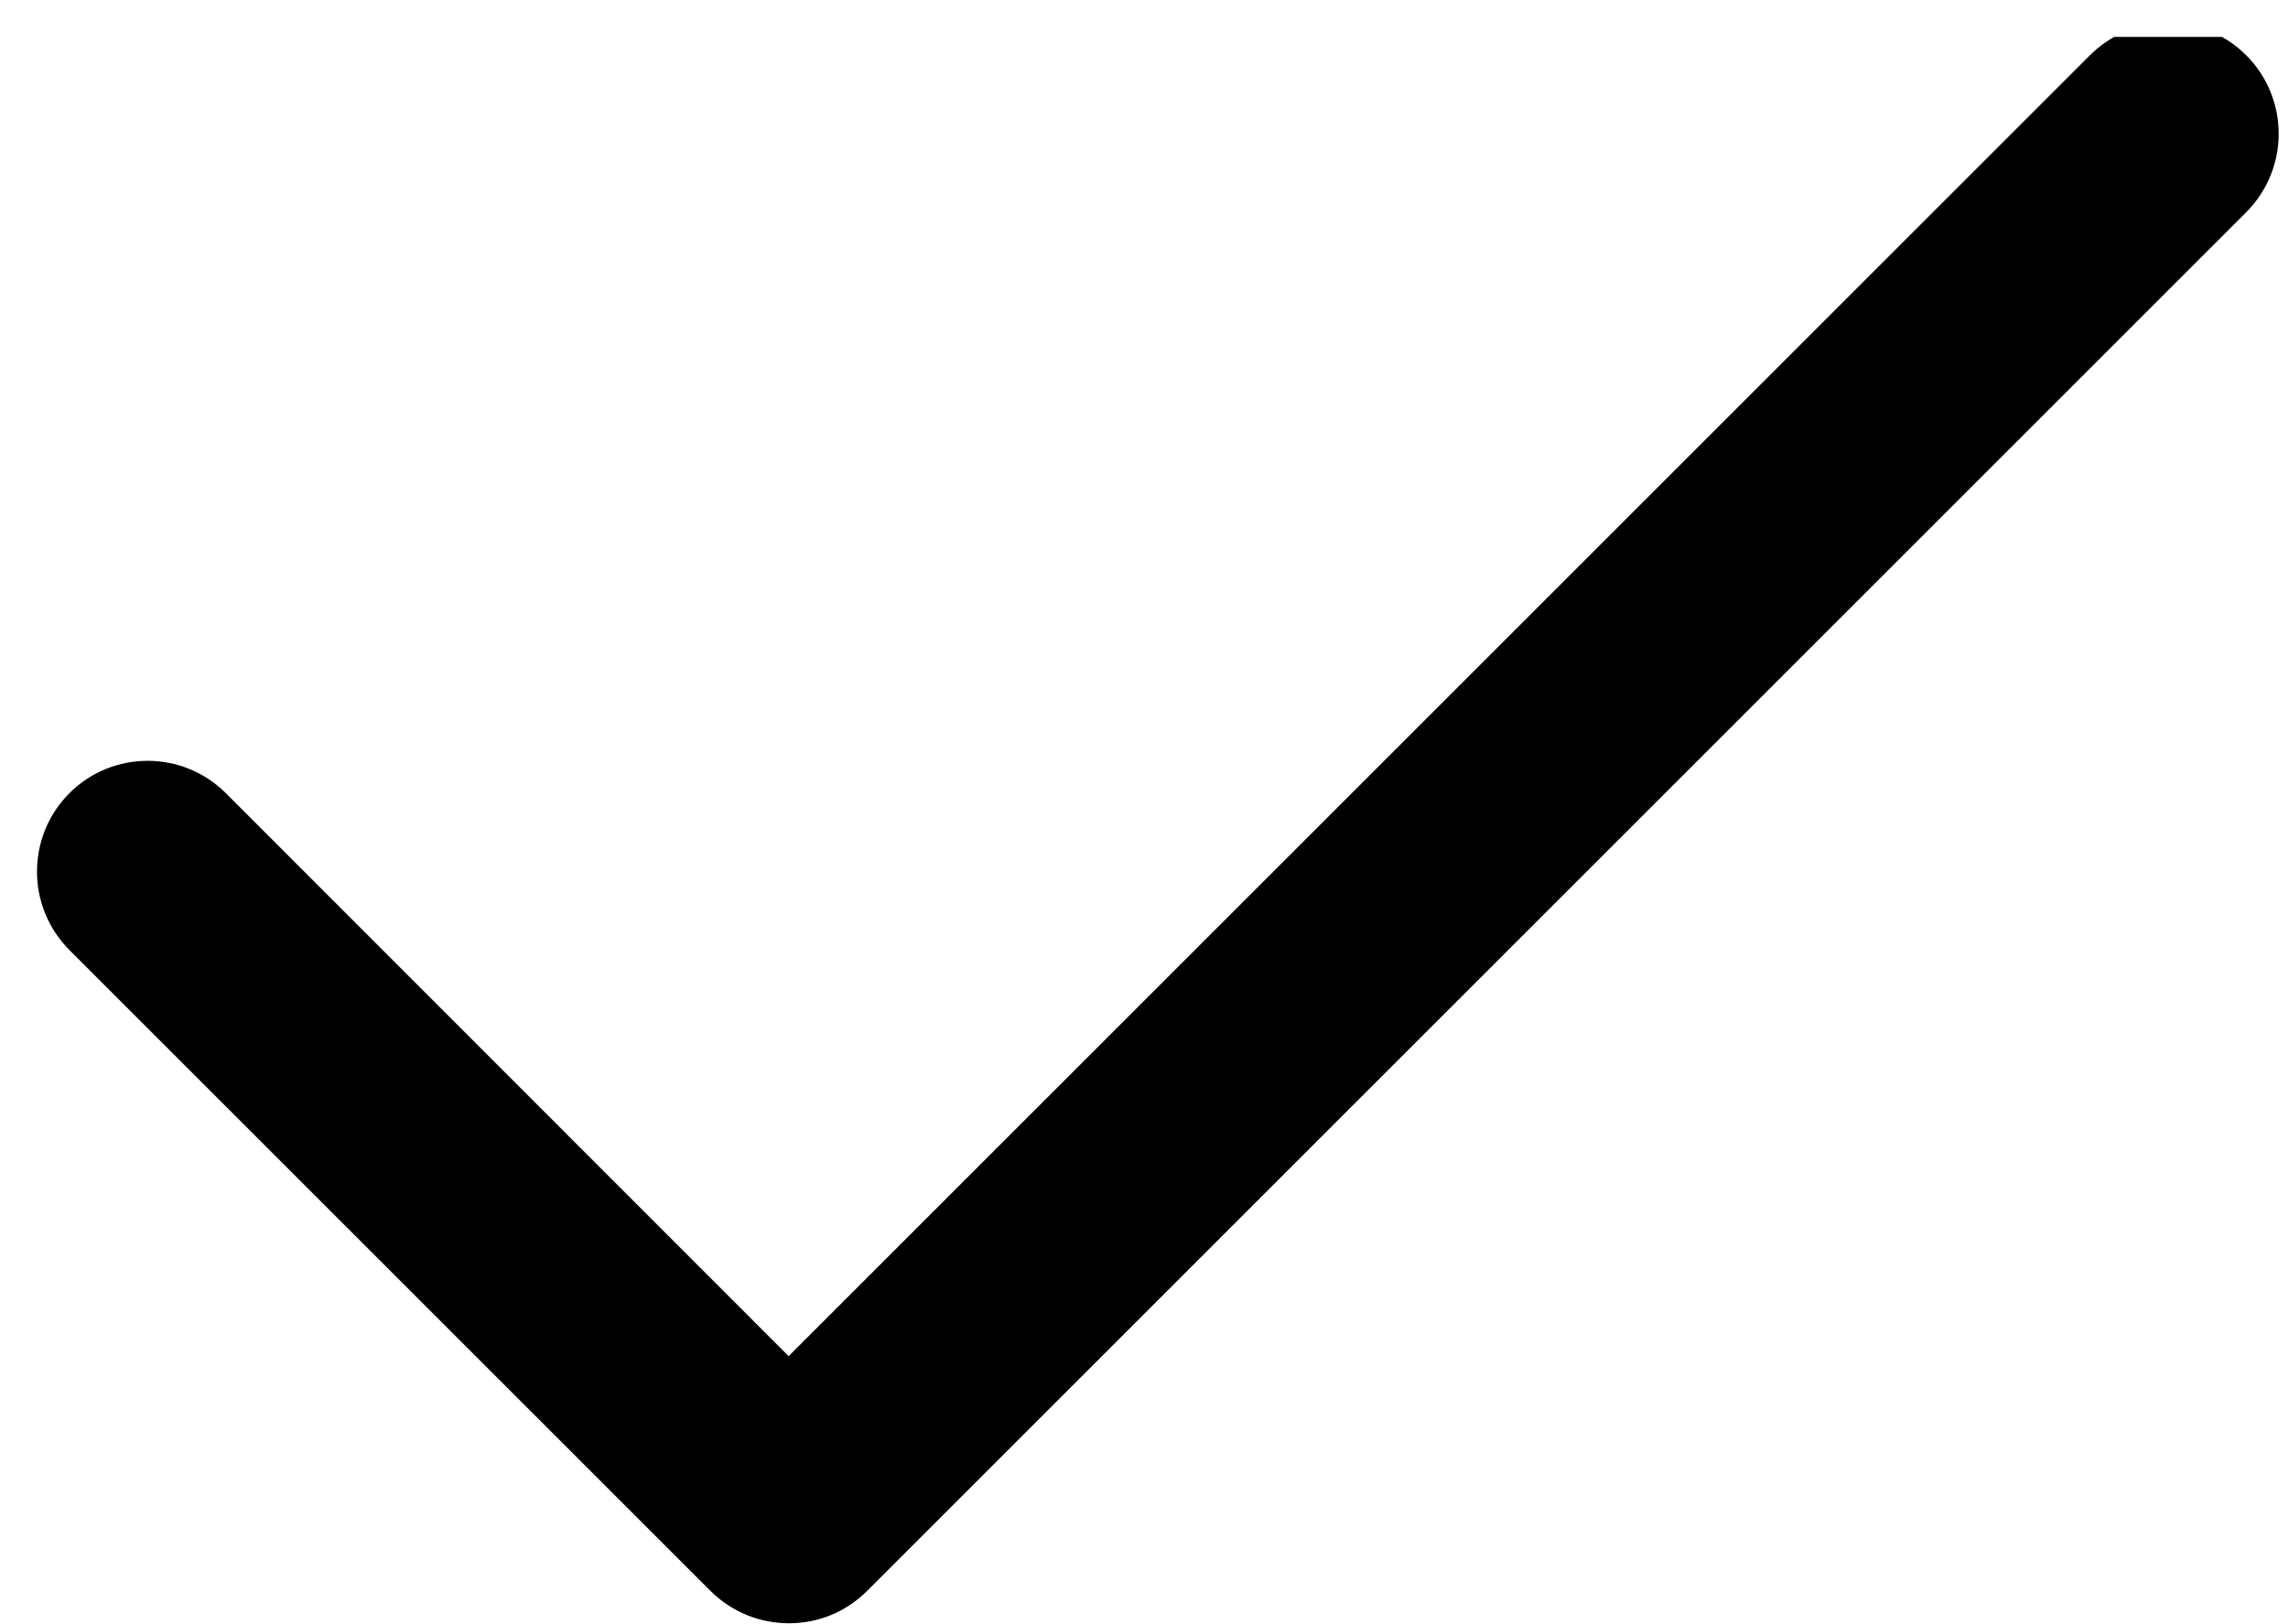
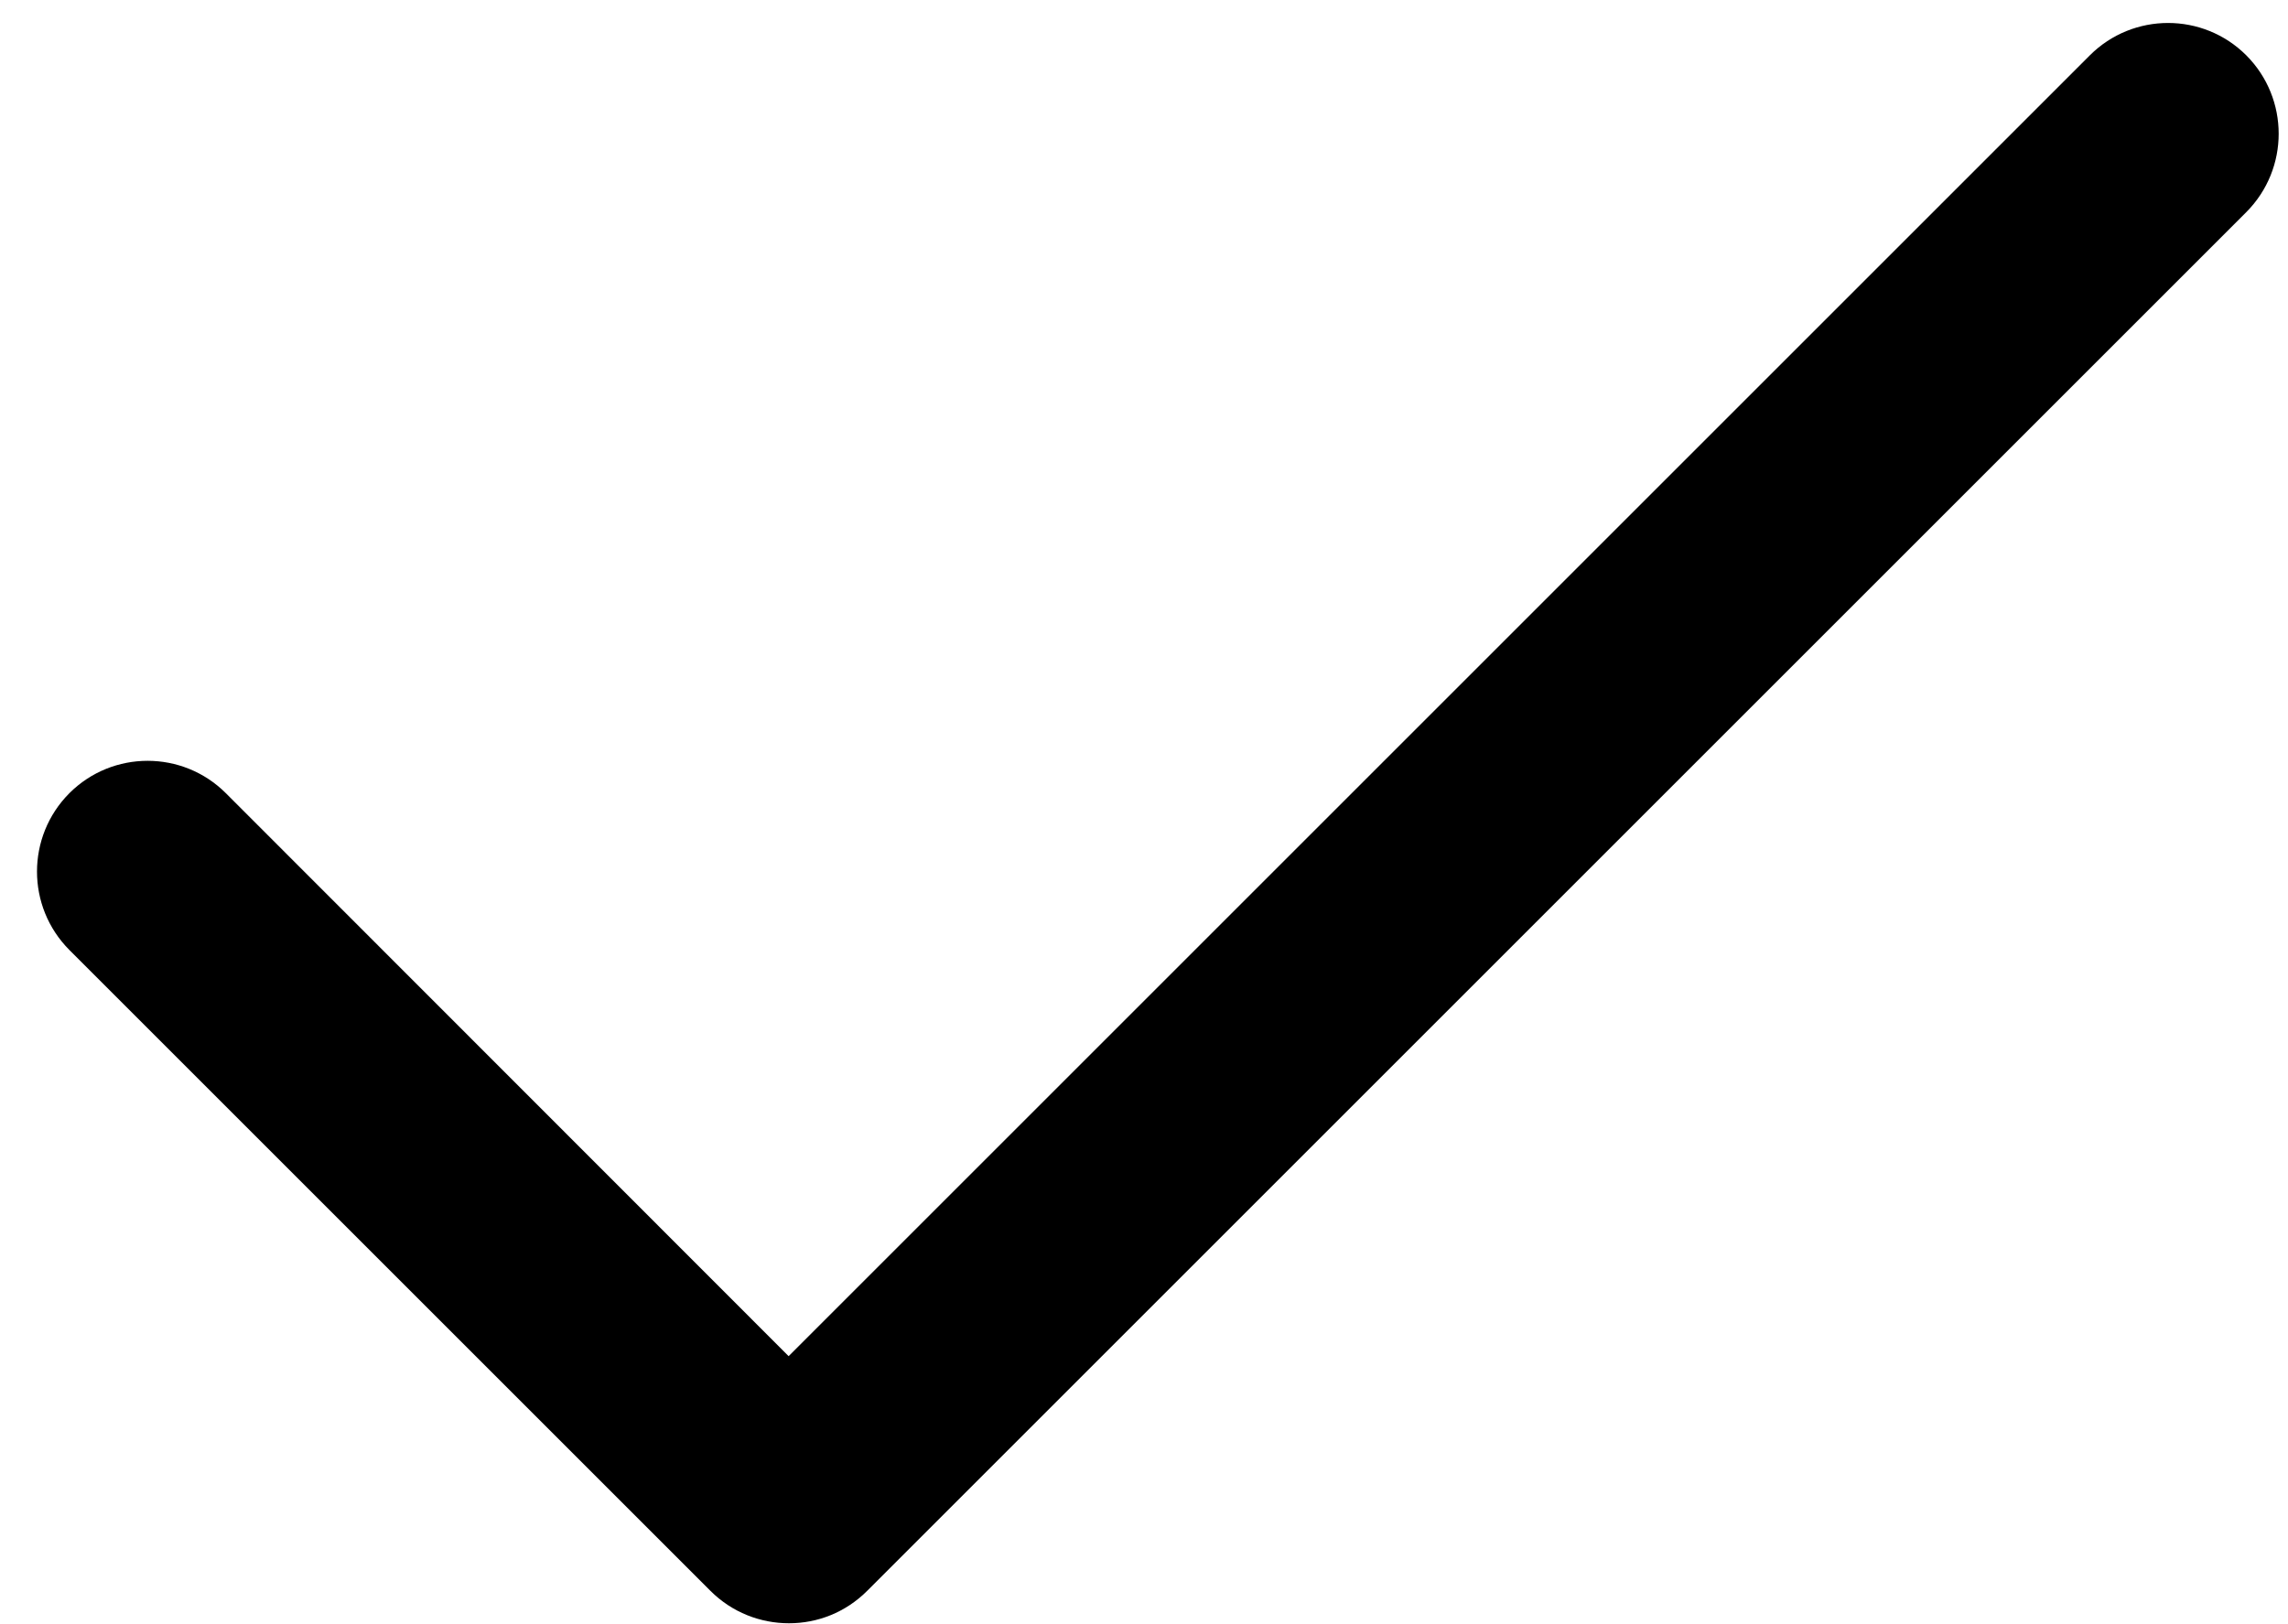
<svg xmlns="http://www.w3.org/2000/svg" width="62" height="44">
  <defs>
-     <clipPath id="cp1">
-       <path d="M1 1h61v43H1z" />
-     </clipPath>
+     <path d="M1 1h61v43H1z" />
  </defs>
-   <style />
-   <g id="Page 1" clip-path="url(#cp1)">
-     <path id="Path 1" d="M60.87 1.5a3 3 0 0 0-4.24 0L21.37 36.76 6.12 21.5a3 3 0 0 0-4.24 0 3.012 3.012 0 0 0 0 4.25l17.37 17.37c.59.59 1.36.88 2.13.88.77 0 1.53-.29 2.12-.88L60.87 5.75a3.012 3.012 0 0 0 0-4.25z" />
-   </g>
+   <path id="Path 1" d="M60.87 1.5a3 3 0 0 0-4.24 0L21.37 36.76 6.12 21.5a3 3 0 0 0-4.24 0 3.012 3.012 0 0 0 0 4.25l17.37 17.37c.59.59 1.36.88 2.13.88.77 0 1.53-.29 2.12-.88L60.87 5.75a3.012 3.012 0 0 0 0-4.25z" />
</svg>
